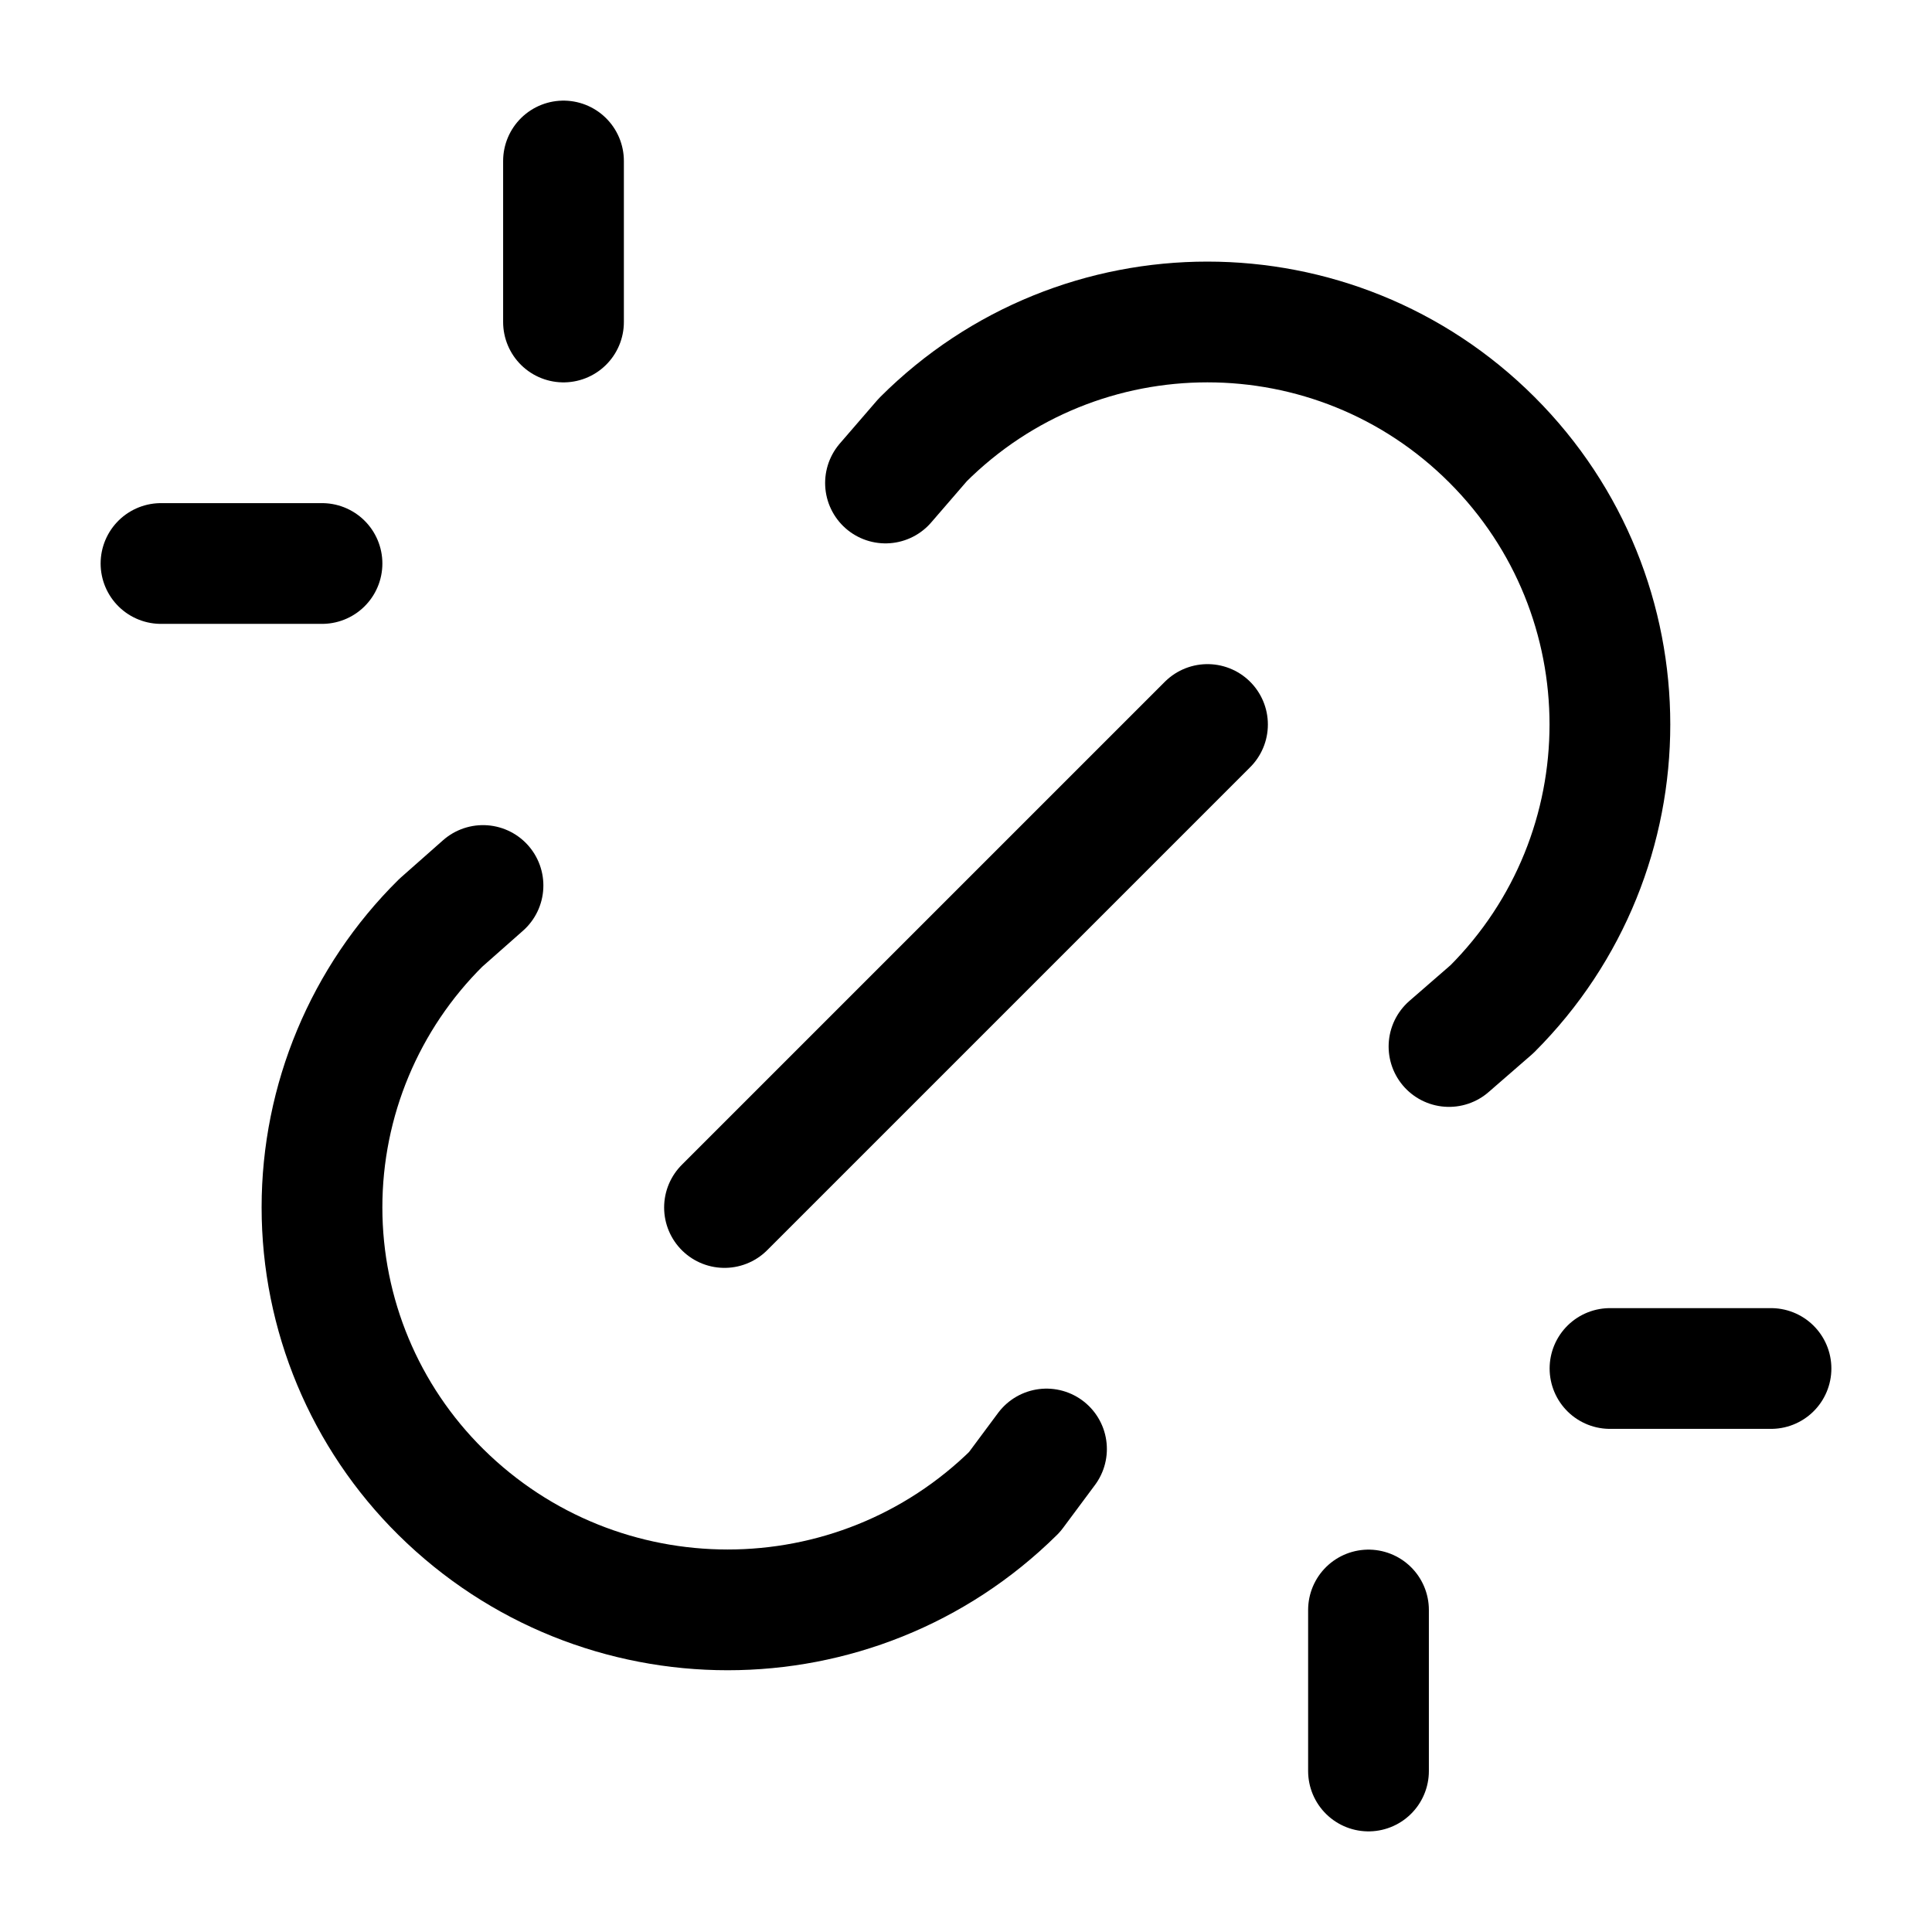
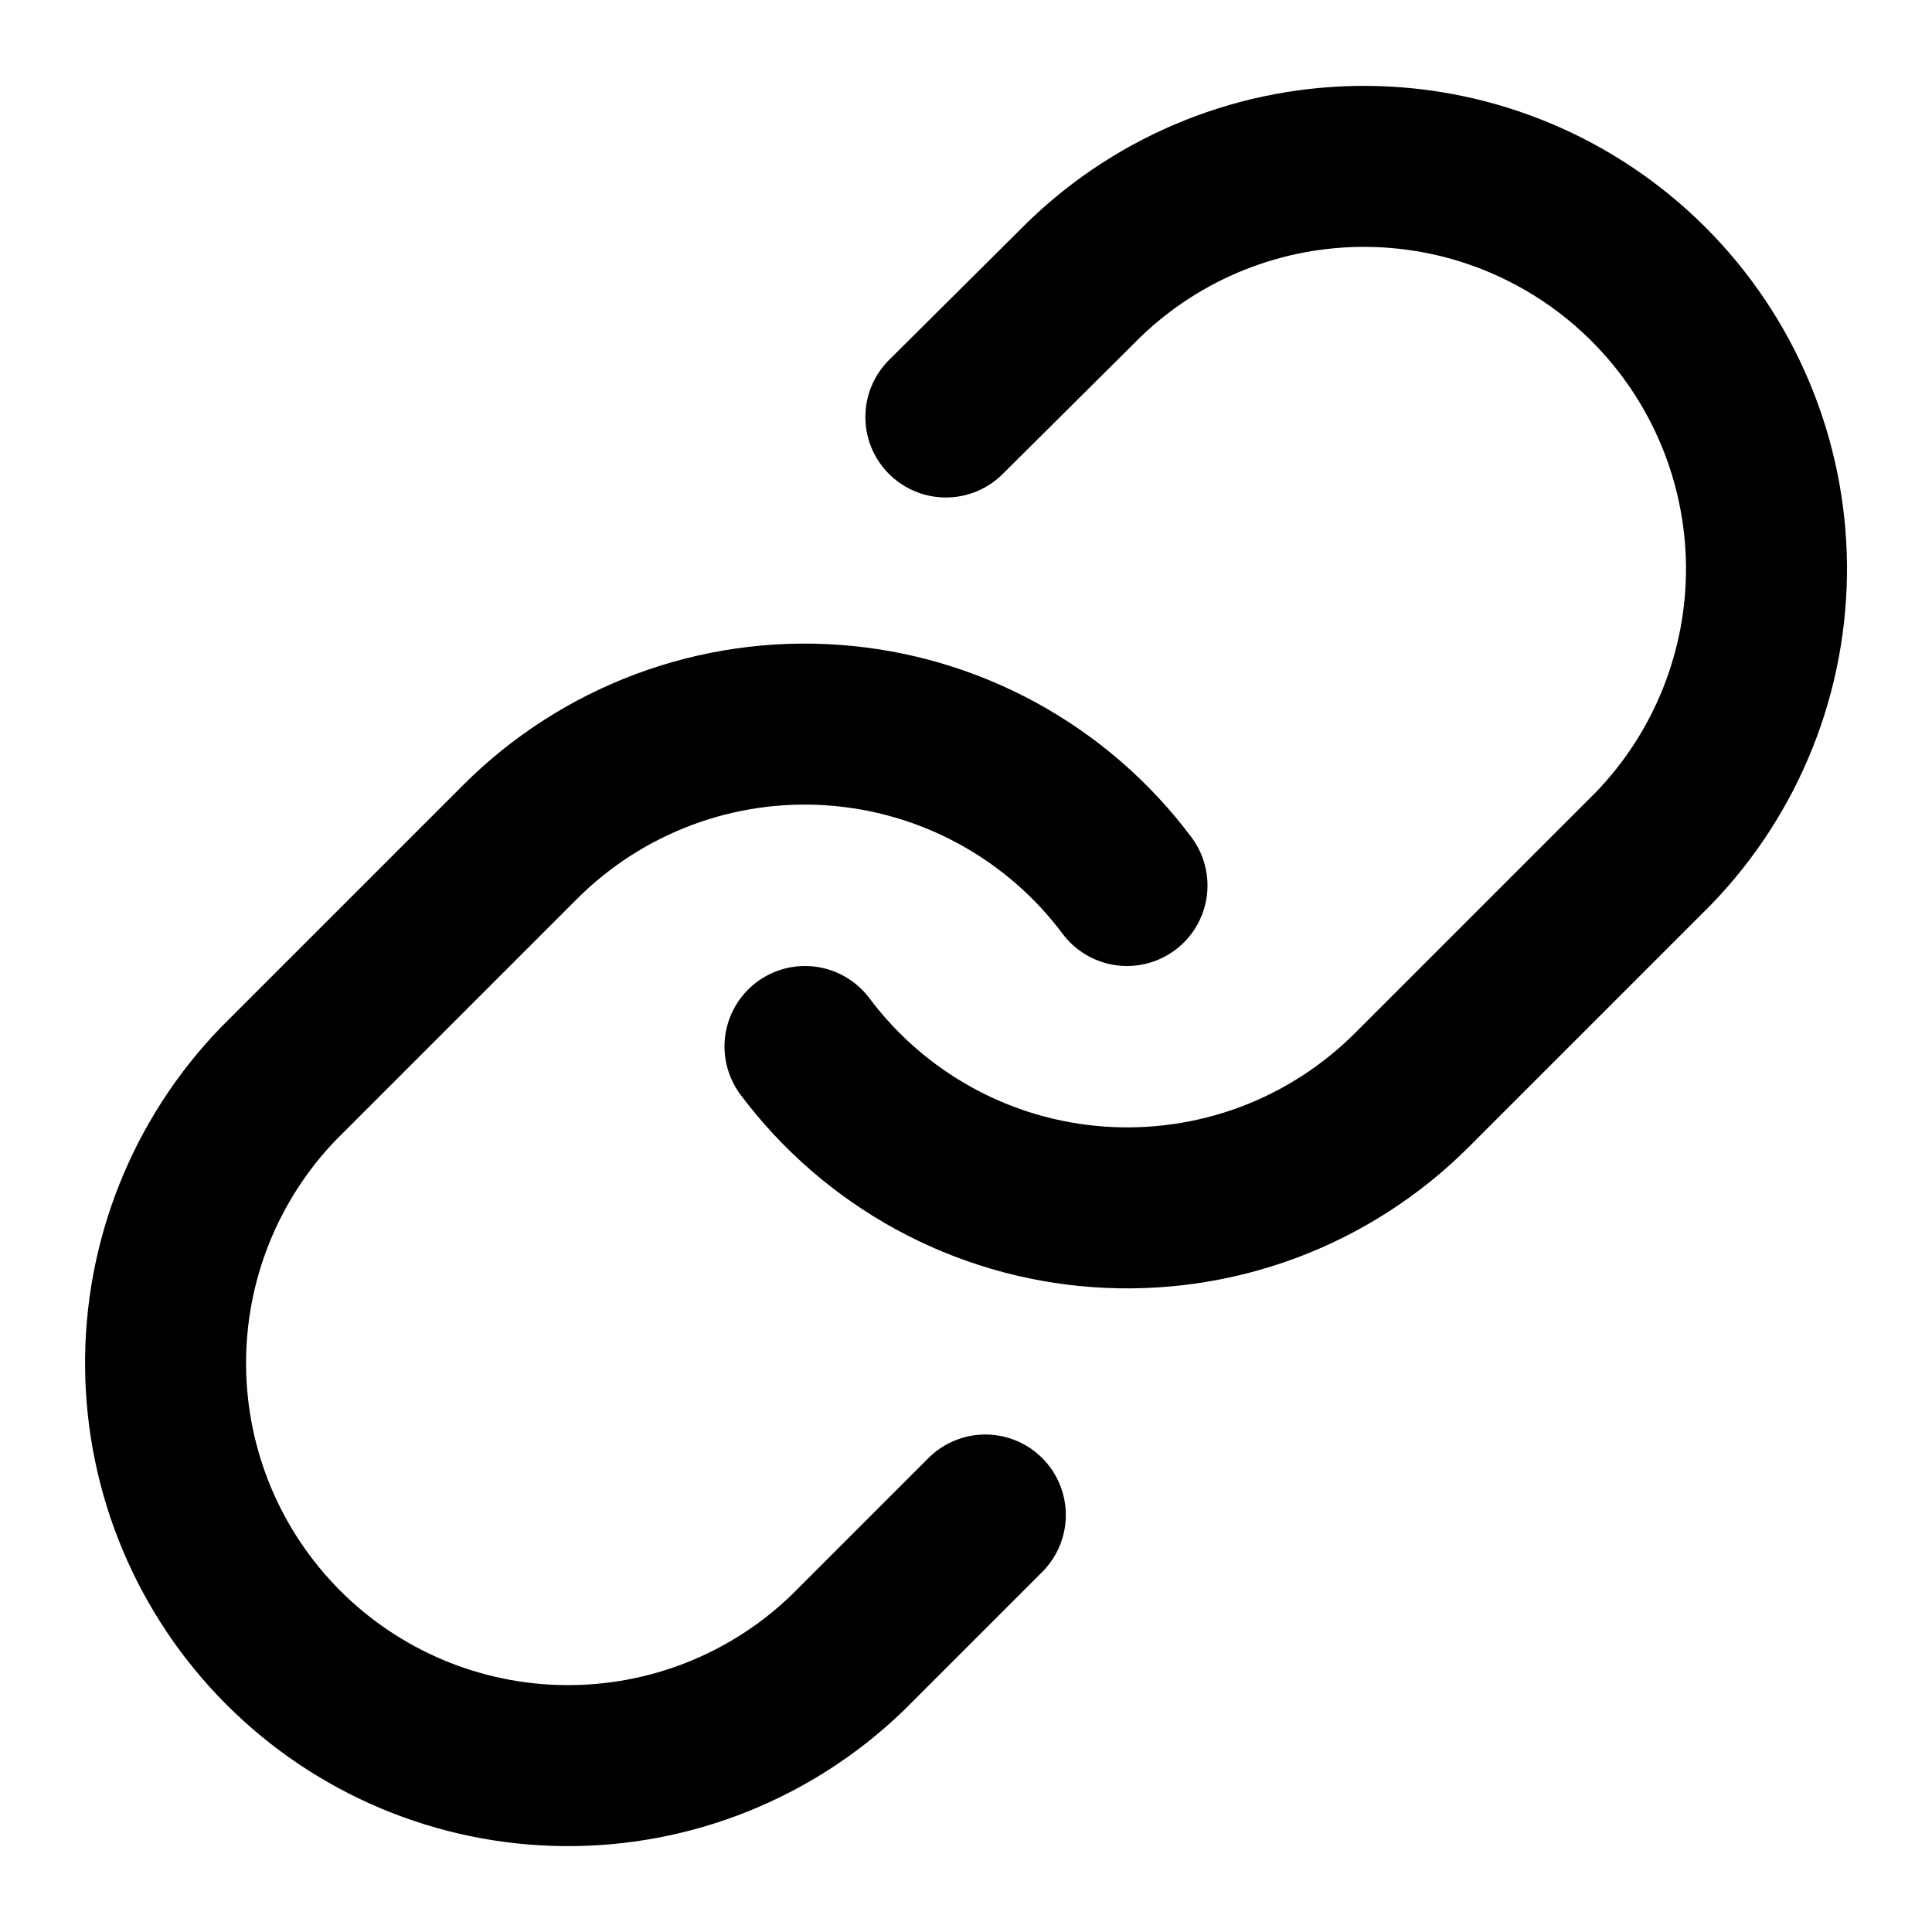
- <svg xmlns="http://www.w3.org/2000/svg" class="icon icon-tabler icon-tabler-unlink" width="24" height="24" viewBox="0 0 24 24" stroke-width="1.5" stroke="currentColor" fill="none" stroke-linecap="round" stroke-linejoin="round">
-   <path stroke="none" d="M0 0h24v24H0z" fill="none" />
-   <path d="M17 22v-2" />
-   <path d="M9 15l6 -6" />
-   <path d="M11 6l.463 -.536a5 5 0 0 1 7.071 7.072l-.534 .464" />
-   <path d="M13 18l-.397 .534a5.068 5.068 0 0 1 -7.127 0a4.972 4.972 0 0 1 0 -7.071l.524 -.463" />
-   <path d="M20 17h2" />
-   <path d="M2 7h2" />
-   <path d="M7 2v2" />
+ <svg xmlns="http://www.w3.org/2000/svg" viewBox="0 0 24 24" fill="none">
+   <g id="SVGRepo_bgCarrier" stroke-width="0" />
+   <g id="SVGRepo_tracerCarrier" stroke-linecap="round" stroke-linejoin="round" />
+   <g id="SVGRepo_iconCarrier">
+     <path d="M10 13C10.43 13.574 10.978 14.049 11.607 14.393C12.236 14.737 12.932 14.941 13.647 14.992C14.362 15.043 15.08 14.94 15.752 14.69C16.423 14.439 17.033 14.047 17.54 13.54L20.54 10.54C21.451 9.597 21.955 8.334 21.944 7.023C21.932 5.712 21.406 4.458 20.479 3.531C19.552 2.604 18.298 2.078 16.987 2.067C15.676 2.055 14.413 2.559 13.47 3.47L11.75 5.18M14 11C13.571 10.426 13.023 9.951 12.394 9.607C11.764 9.263 11.069 9.059 10.354 9.008C9.638 8.956 8.921 9.06 8.249 9.31C7.577 9.561 6.967 9.953 6.46 10.46L3.46 13.46C2.549 14.403 2.045 15.666 2.057 16.977C2.068 18.288 2.594 19.542 3.521 20.469C4.448 21.396 5.702 21.922 7.013 21.933C8.324 21.945 9.587 21.441 10.53 20.53L12.24 18.82" stroke="currentColor" stroke-width="2" stroke-linecap="round" stroke-linejoin="round" />
+   </g>
  <style>
        svg { color: #000; }
        @media (prefers-color-scheme: dark) {
            svg { color: #FFF; }
        }
    </style>
</svg>
